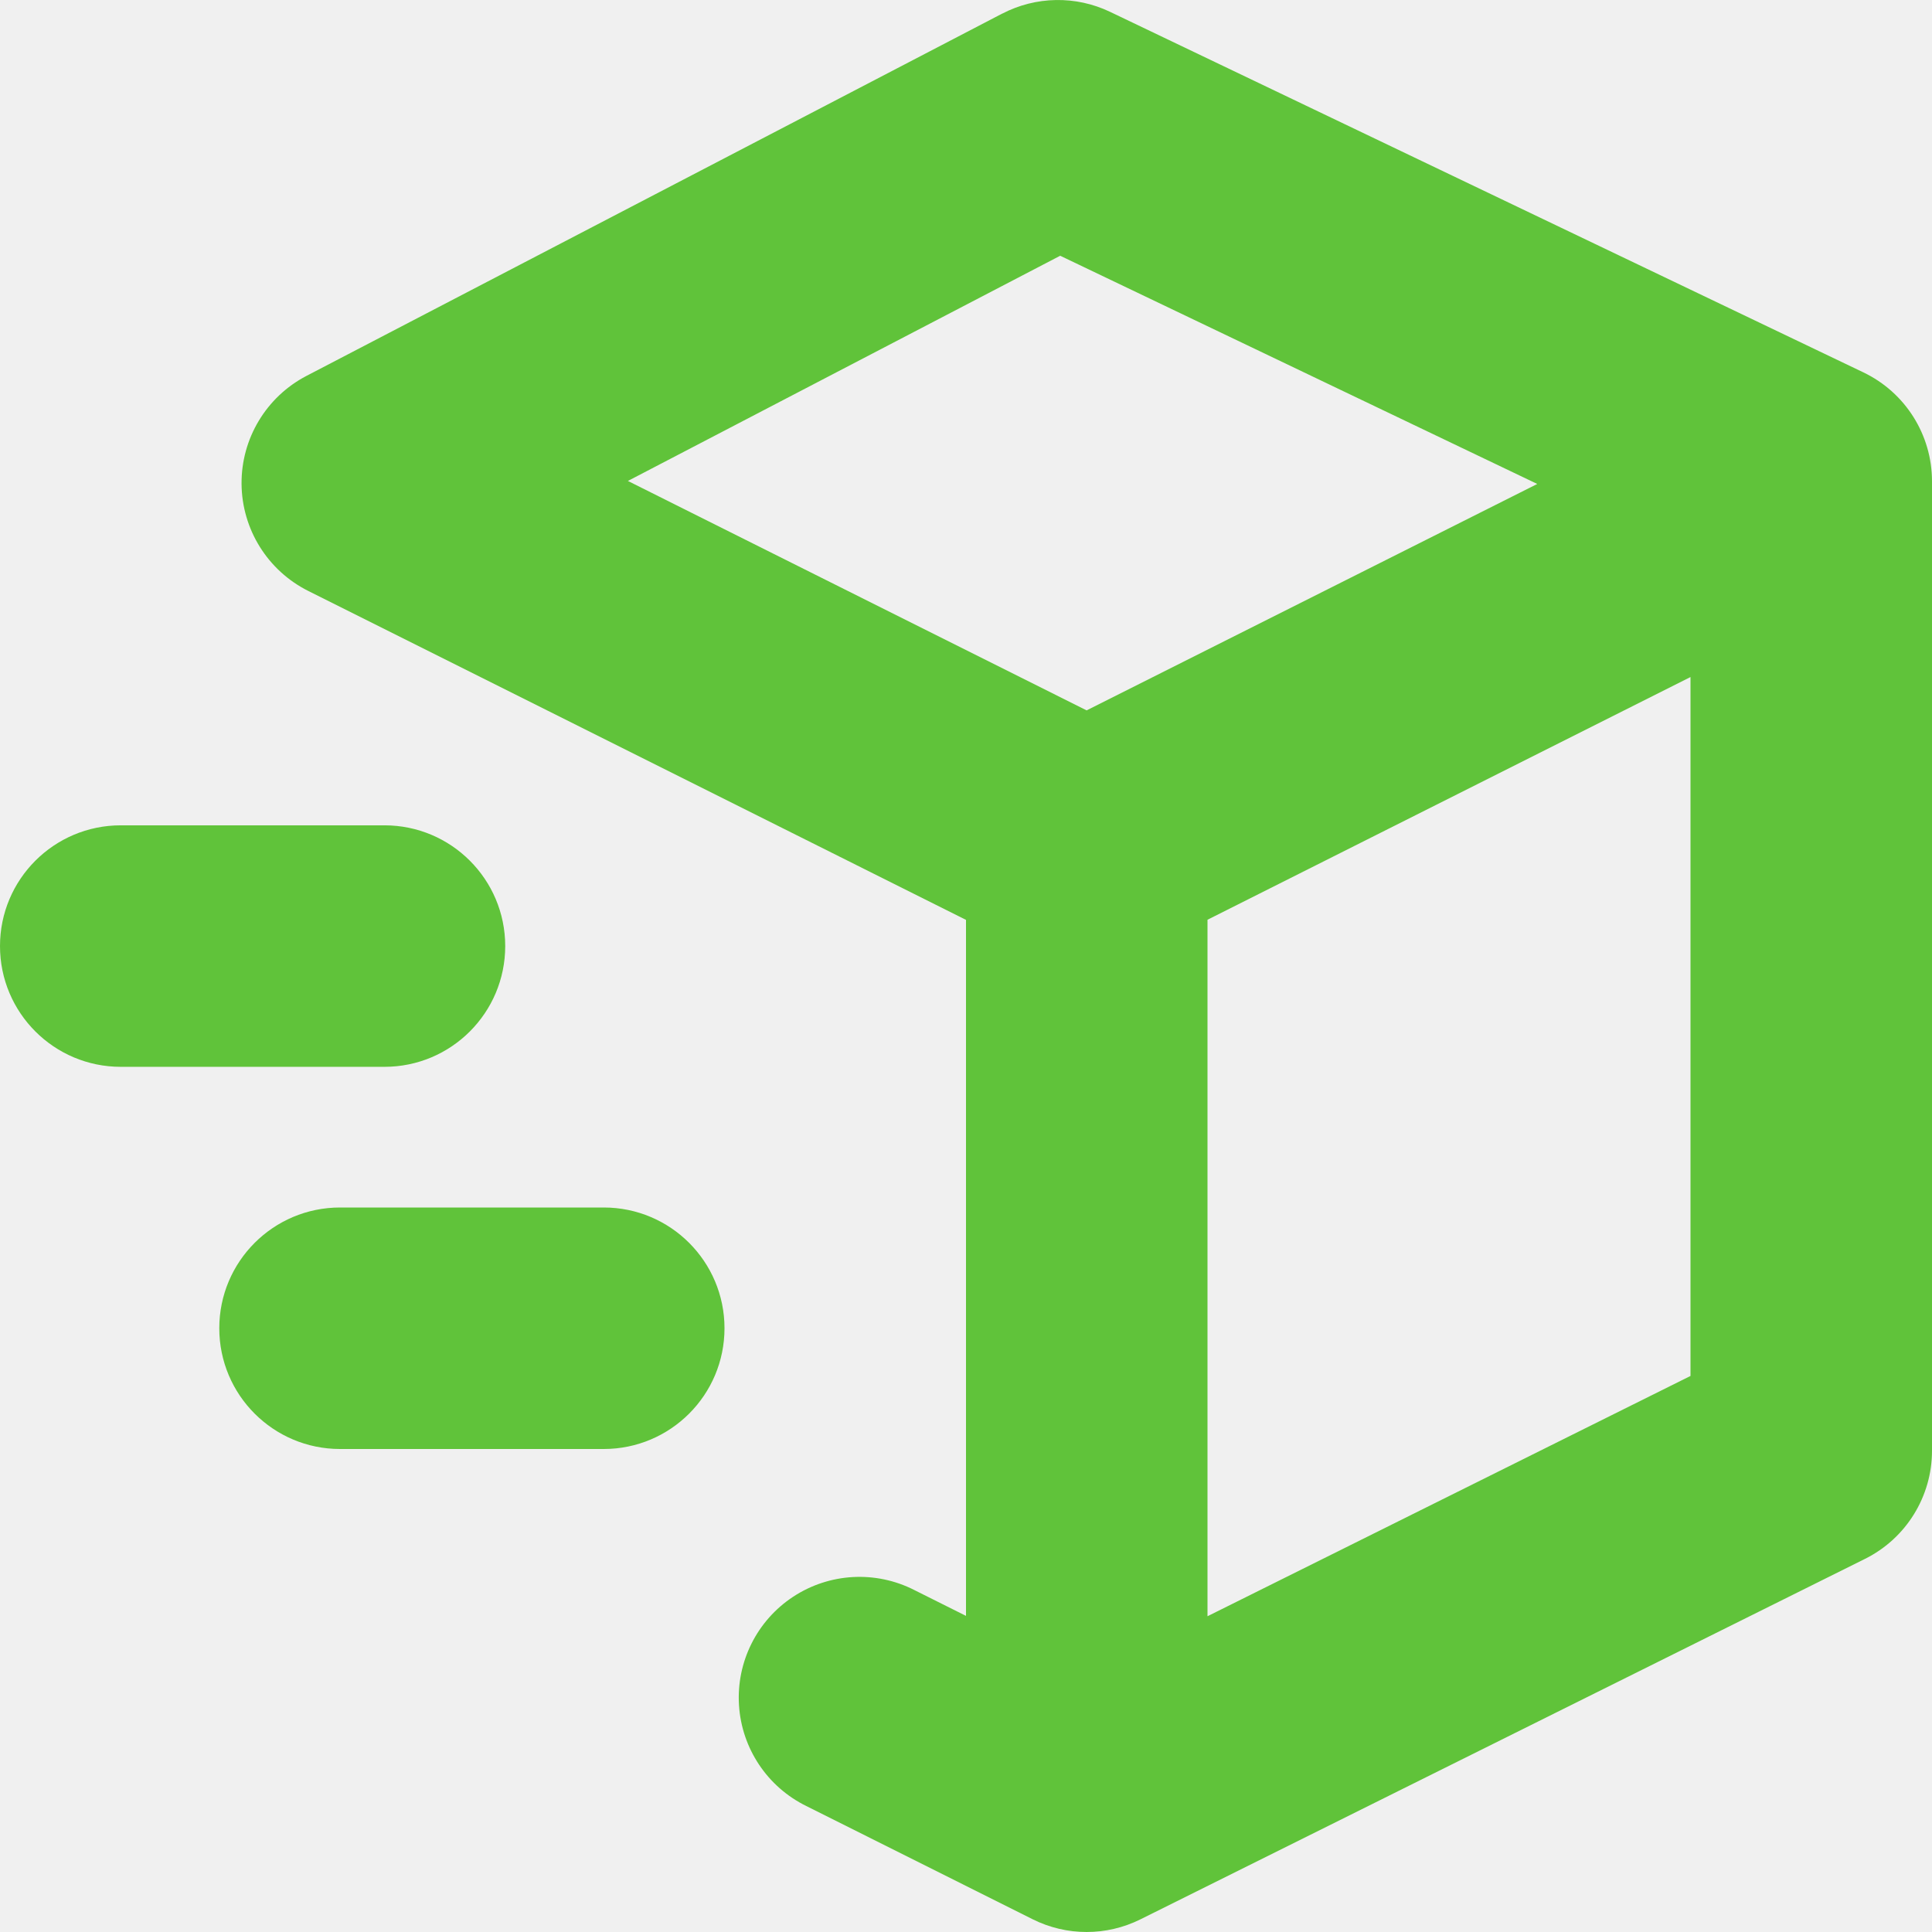
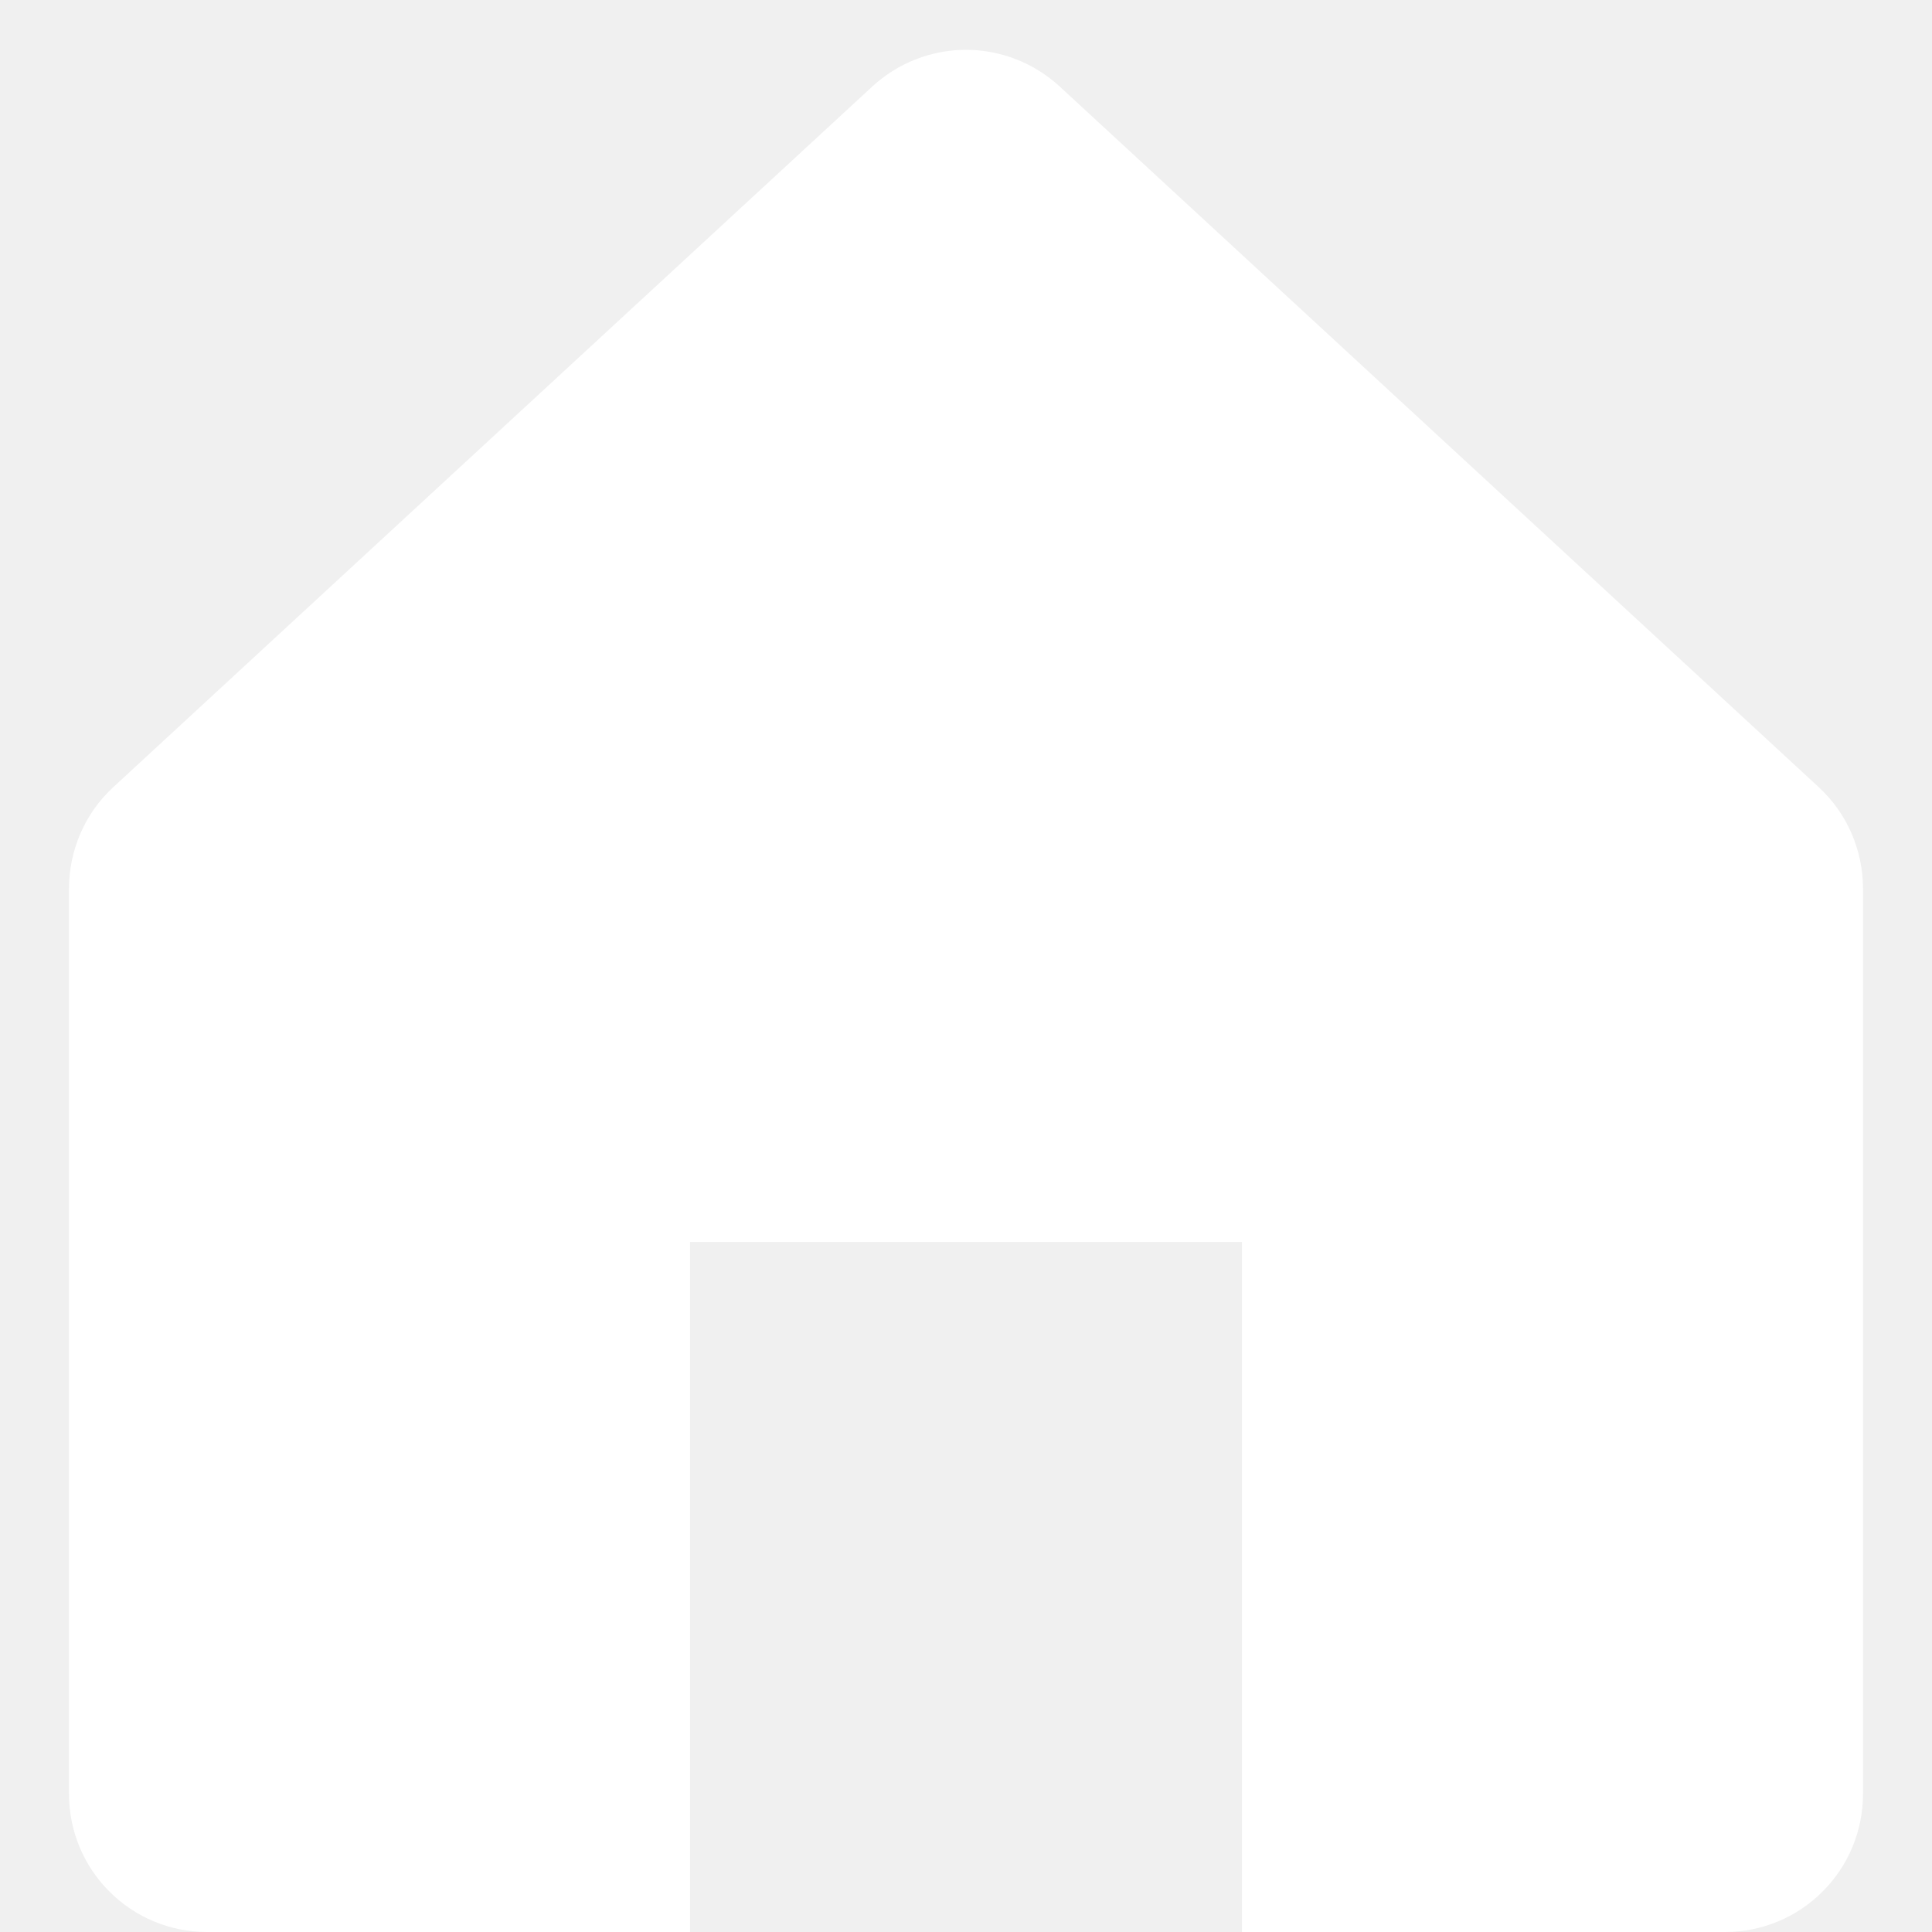
- <svg xmlns="http://www.w3.org/2000/svg" width="16" height="16" fill="none">
-   <g clipPath="url(#delivery_svg__a)">
-     <path fill="#60C33A" fillRule="evenodd" d="M8.3.113a1 1 0 0 1 .893-.015l6.239 2.986a1 1 0 0 1 .568.902v8.028a1 1 0 0 1-.555.896l-6 2.985a1 1 0 0 1-.892 0l-1.875-.938a1 1 0 1 1 .894-1.789l.428.214V7.618L2.553 4.894a1 1 0 0 1-.015-1.781l5.761-3ZM10 7.617v5.768l4-1.99V5.607l-4 2.01m2.729-3.61L8.78 2.118 5.2 3.983l3.799 1.9 3.73-1.874M0 7.835a1 1 0 0 1 1-1h2.184a1 1 0 0 1 0 2H1a1 1 0 0 1-1-1M1.816 11a1 1 0 0 1 1-1H5a1 1 0 1 1 0 2H2.816a1 1 0 0 1-1-1" clipRule="evenodd" />
-   </g>
-   <defs>
-     <clipPath id="delivery_svg__a">
-       <path fill="#fff" d="M0 0h16v16H0z" />
-     </clipPath>
-   </defs>
+ <svg xmlns="http://www.w3.org/2000/svg" width="14" height="14" viewBox="0 0 14 14" fill="none">
+   <path d="M7.678 0.626C7.493 0.456 7.251 0.361 7 0.361C6.749 0.361 6.507 0.456 6.322 0.626L0.822 5.703C0.72 5.797 0.639 5.91 0.584 6.037C0.529 6.163 0.5 6.3 0.5 6.438V13C0.5 13.265 0.605 13.52 0.793 13.707C0.98 13.895 1.235 14 1.5 14H5V9H9V14H12.5C12.765 14 13.02 13.895 13.207 13.707C13.395 13.52 13.5 13.265 13.5 13V6.438C13.5 6.3 13.471 6.163 13.416 6.037C13.361 5.91 13.28 5.797 13.178 5.703L7.678 0.626Z" fill="white" />
</svg>
